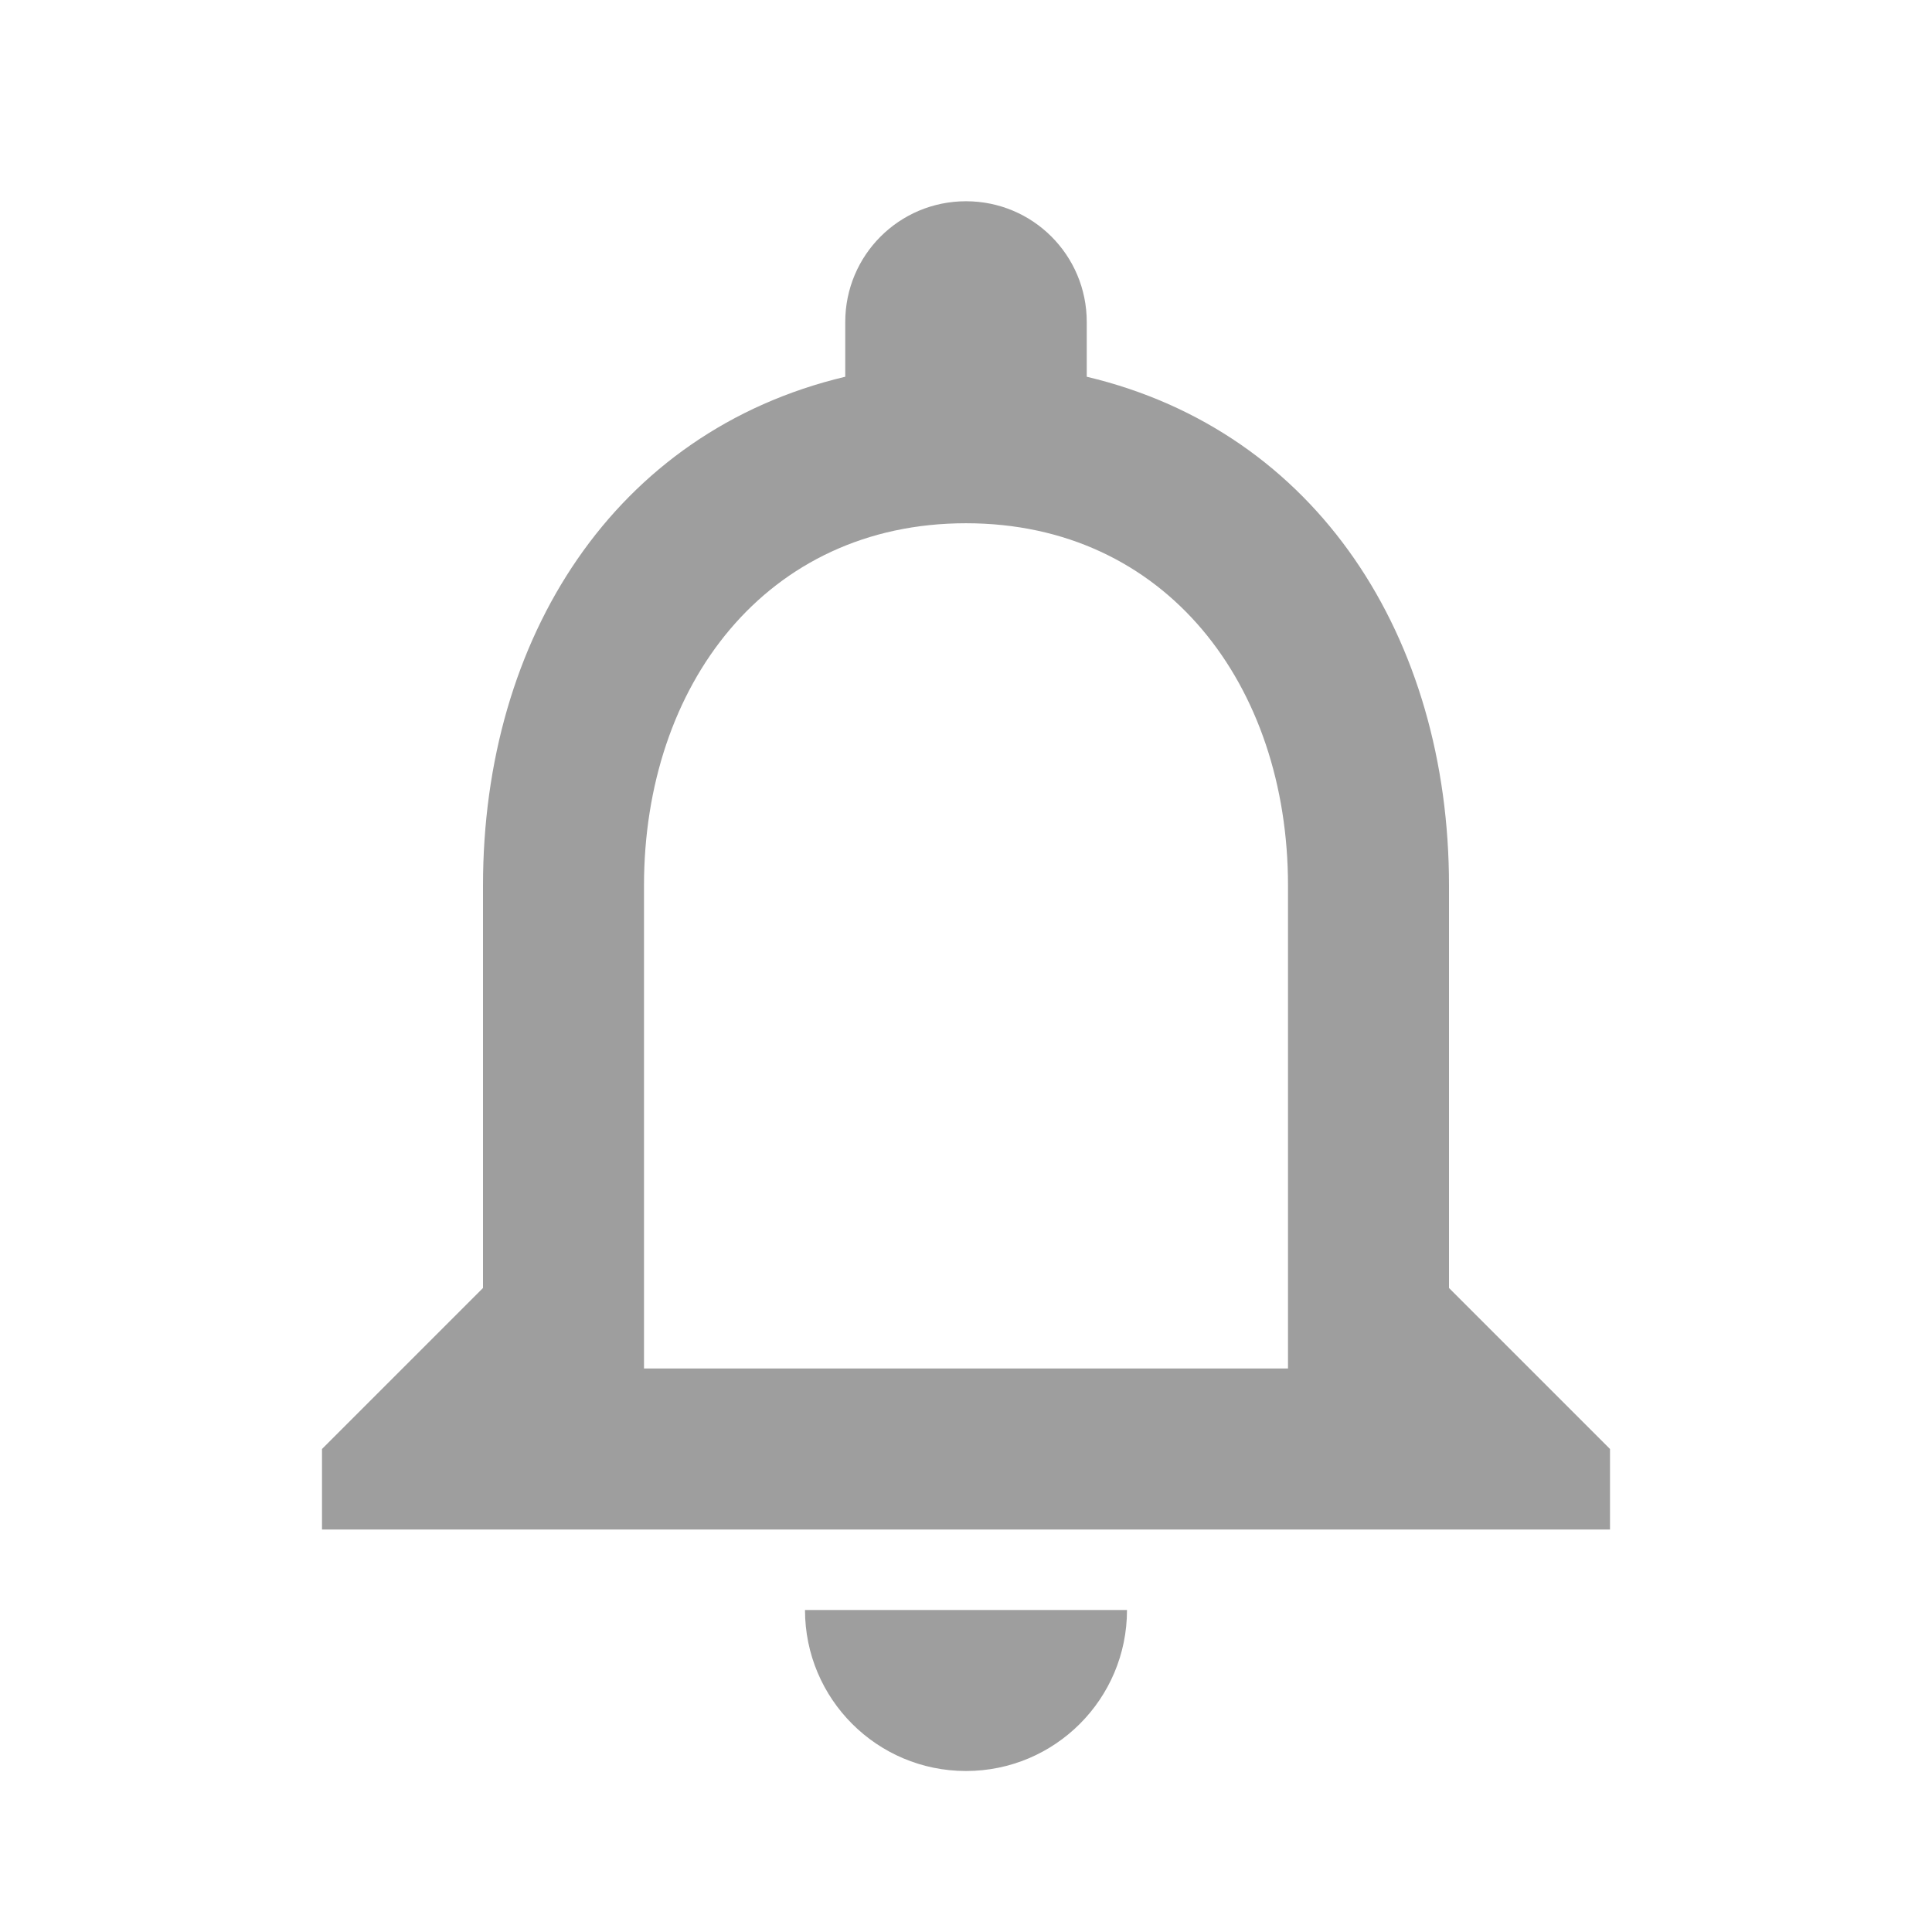
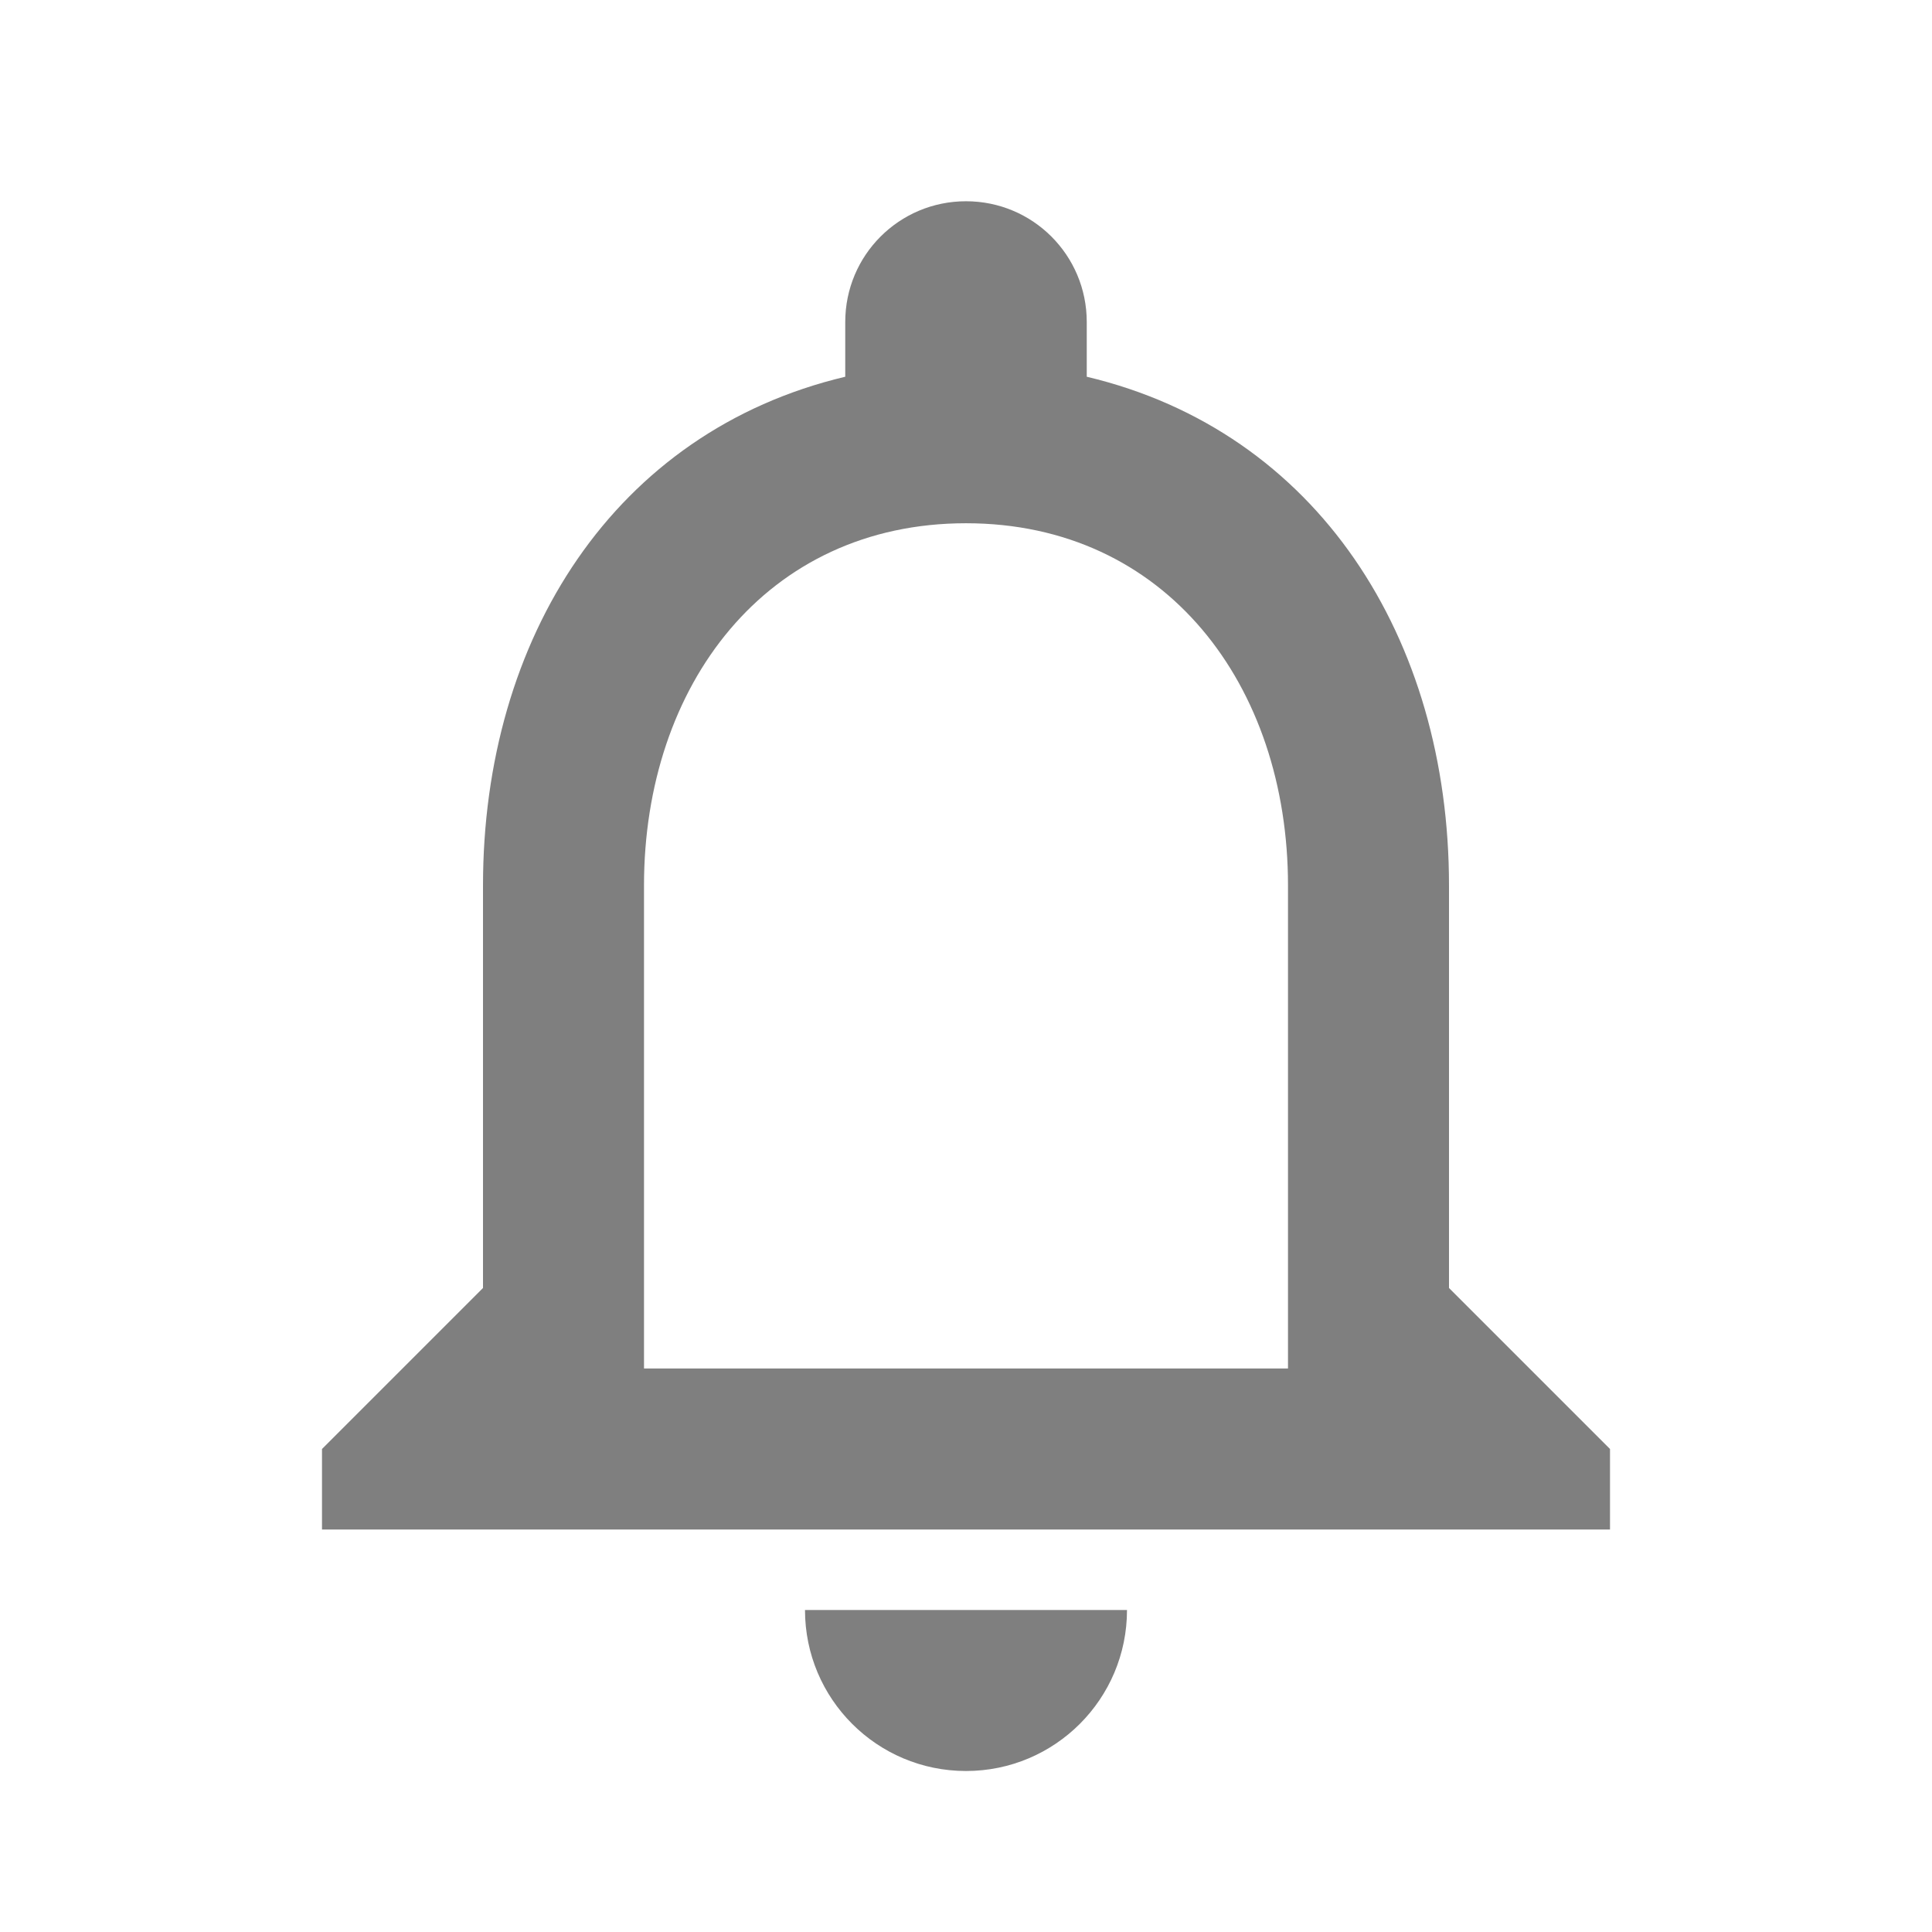
- <svg xmlns="http://www.w3.org/2000/svg" width="48" height="48" viewBox="0 0 48 48" fill="#000000" opacity="0.38">
-   <path d="M24 44c2.21 0 4-1.79 4-4h-8c0 2.21 1.79 4 4 4zm12-12V22c0-6.15-3.27-11.28-9-12.64V8c0-1.66-1.34-3-3-3s-3 1.34-3 3v1.36c-5.73 1.36-9 6.49-9 12.64v10l-4 4v2h32v-2l-4-4zm-4 2H16V22c0-4.97 3.03-9 8-9s8 4.03 8 9v12z" />
+ <svg xmlns="http://www.w3.org/2000/svg" width="48" height="48" viewBox="0 0 48 48">
+   <path fill="#000000" opacity="0.5" d="M24 44c2.21 0 4-1.79 4-4h-8c0 2.21 1.79 4 4 4zm12-12V22c0-6.15-3.27-11.28-9-12.64V8c0-1.66-1.34-3-3-3s-3 1.34-3 3v1.36c-5.73 1.36-9 6.49-9 12.64v10l-4 4v2h32v-2l-4-4zm-4 2H16V22c0-4.97 3.03-9 8-9s8 4.03 8 9v12z" />
</svg>
